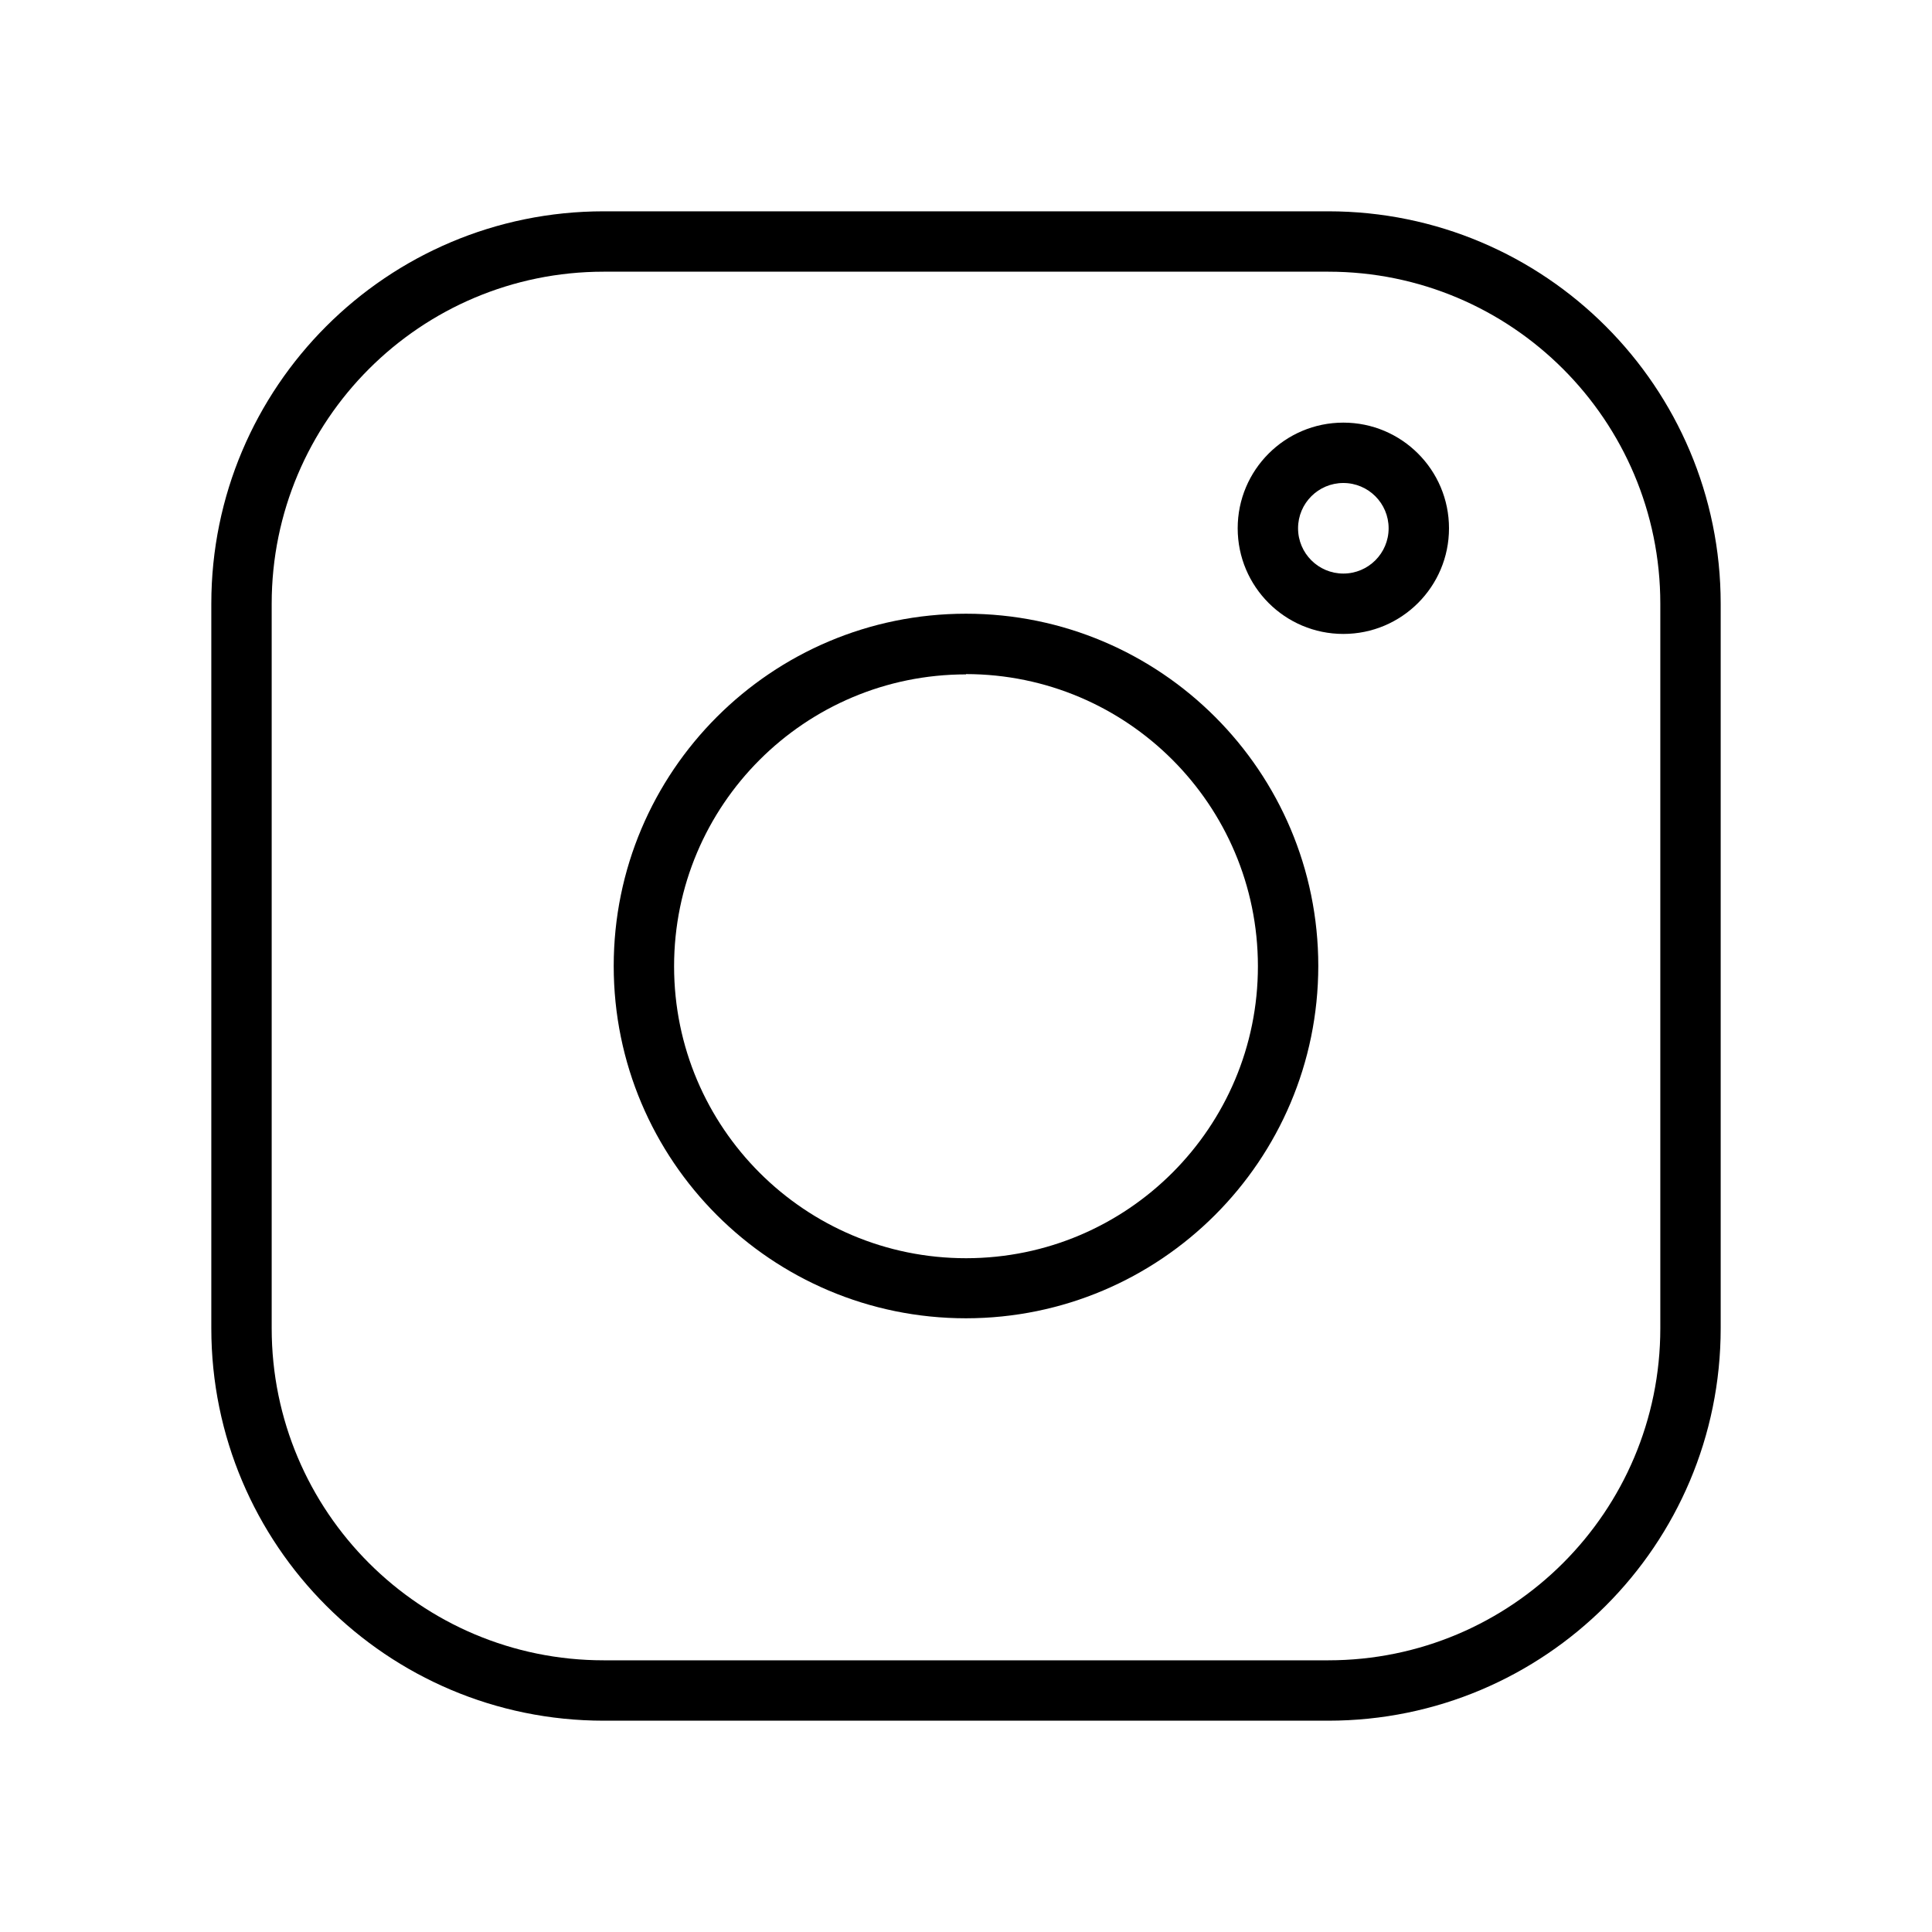
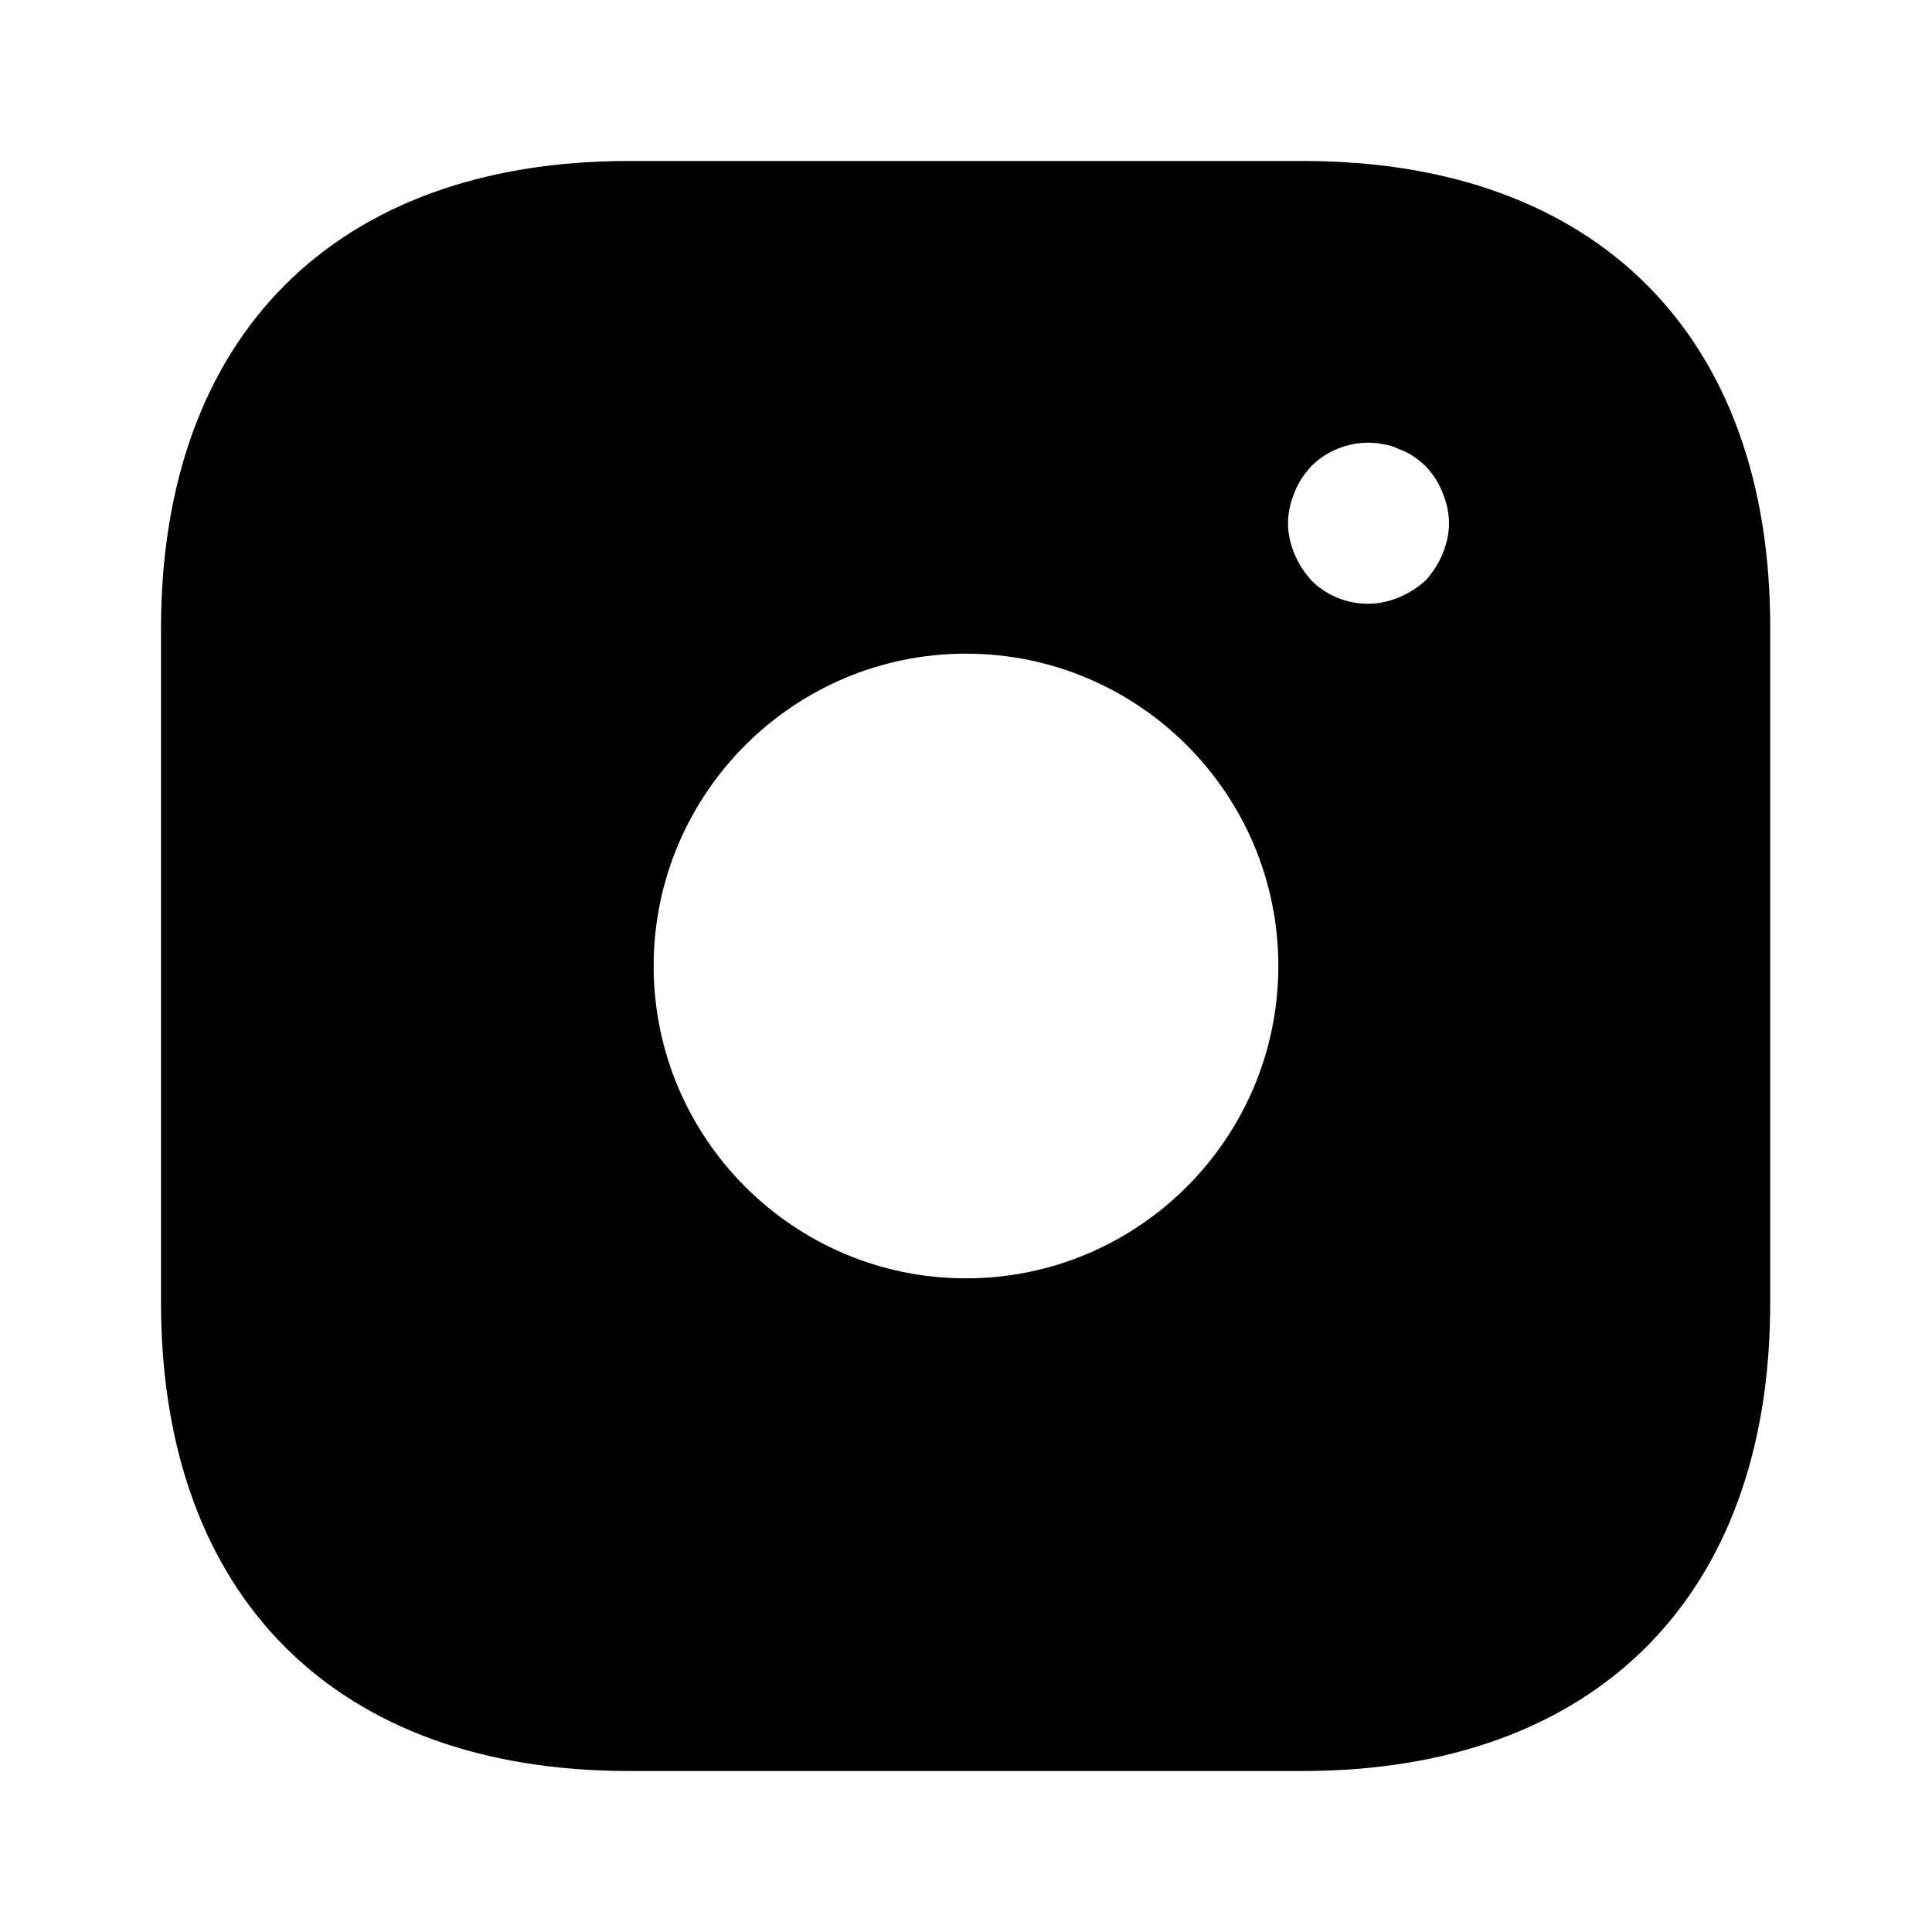
- <svg xmlns="http://www.w3.org/2000/svg" fill="#000000" width="800px" height="800px" viewBox="0 0 64 64">
-   <path d="M44,57H20A13,13,0,0,1,7,44V20A13,13,0,0,1,20,7H44A13,13,0,0,1,57,20V44A13,13,0,0,1,44,57ZM20,9A11,11,0,0,0,9,20V44A11,11,0,0,0,20,55H44A11,11,0,0,0,55,44V20A11,11,0,0,0,44,9Z" />
-   <path d="M32,43.67A11.67,11.67,0,1,1,43.67,32,11.68,11.68,0,0,1,32,43.67Zm0-21.33A9.67,9.67,0,1,0,41.67,32,9.68,9.68,0,0,0,32,22.33Z" />
-   <path d="M44.5,21A3.5,3.5,0,1,1,48,17.5,3.5,3.5,0,0,1,44.5,21Zm0-5A1.5,1.5,0,1,0,46,17.5,1.5,1.5,0,0,0,44.5,16Z" />
+ <svg xmlns="http://www.w3.org/2000/svg" width="800px" height="800px" viewBox="0 0 24 24" fill="none">
+   <path d="M16.19 2H7.81C4.17 2 2 4.17 2 7.81V16.18C2 19.83 4.17 22 7.81 22H16.18C19.82 22 21.99 19.83 21.99 16.19V7.81C22 4.17 19.83 2 16.19 2ZM12 15.88C9.86 15.88 8.12 14.14 8.12 12C8.12 9.86 9.86 8.12 12 8.12C14.14 8.12 15.88 9.86 15.88 12C15.88 14.14 14.14 15.88 12 15.88ZM17.92 6.88C17.87 7 17.8 7.11 17.71 7.21C17.61 7.3 17.5 7.37 17.38 7.42C17.26 7.47 17.13 7.5 17 7.5C16.73 7.5 16.48 7.4 16.29 7.21C16.2 7.11 16.13 7 16.08 6.88C16.03 6.76 16 6.63 16 6.5C16 6.37 16.03 6.24 16.08 6.12C16.13 5.99 16.2 5.89 16.29 5.79C16.52 5.56 16.87 5.45 17.19 5.52C17.26 5.53 17.32 5.55 17.38 5.58C17.44 5.6 17.5 5.63 17.56 5.67C17.61 5.7 17.66 5.75 17.71 5.79C17.8 5.89 17.87 5.99 17.92 6.12C17.97 6.24 18 6.37 18 6.5C18 6.63 17.97 6.76 17.92 6.88Z" fill="#000" />
</svg>
